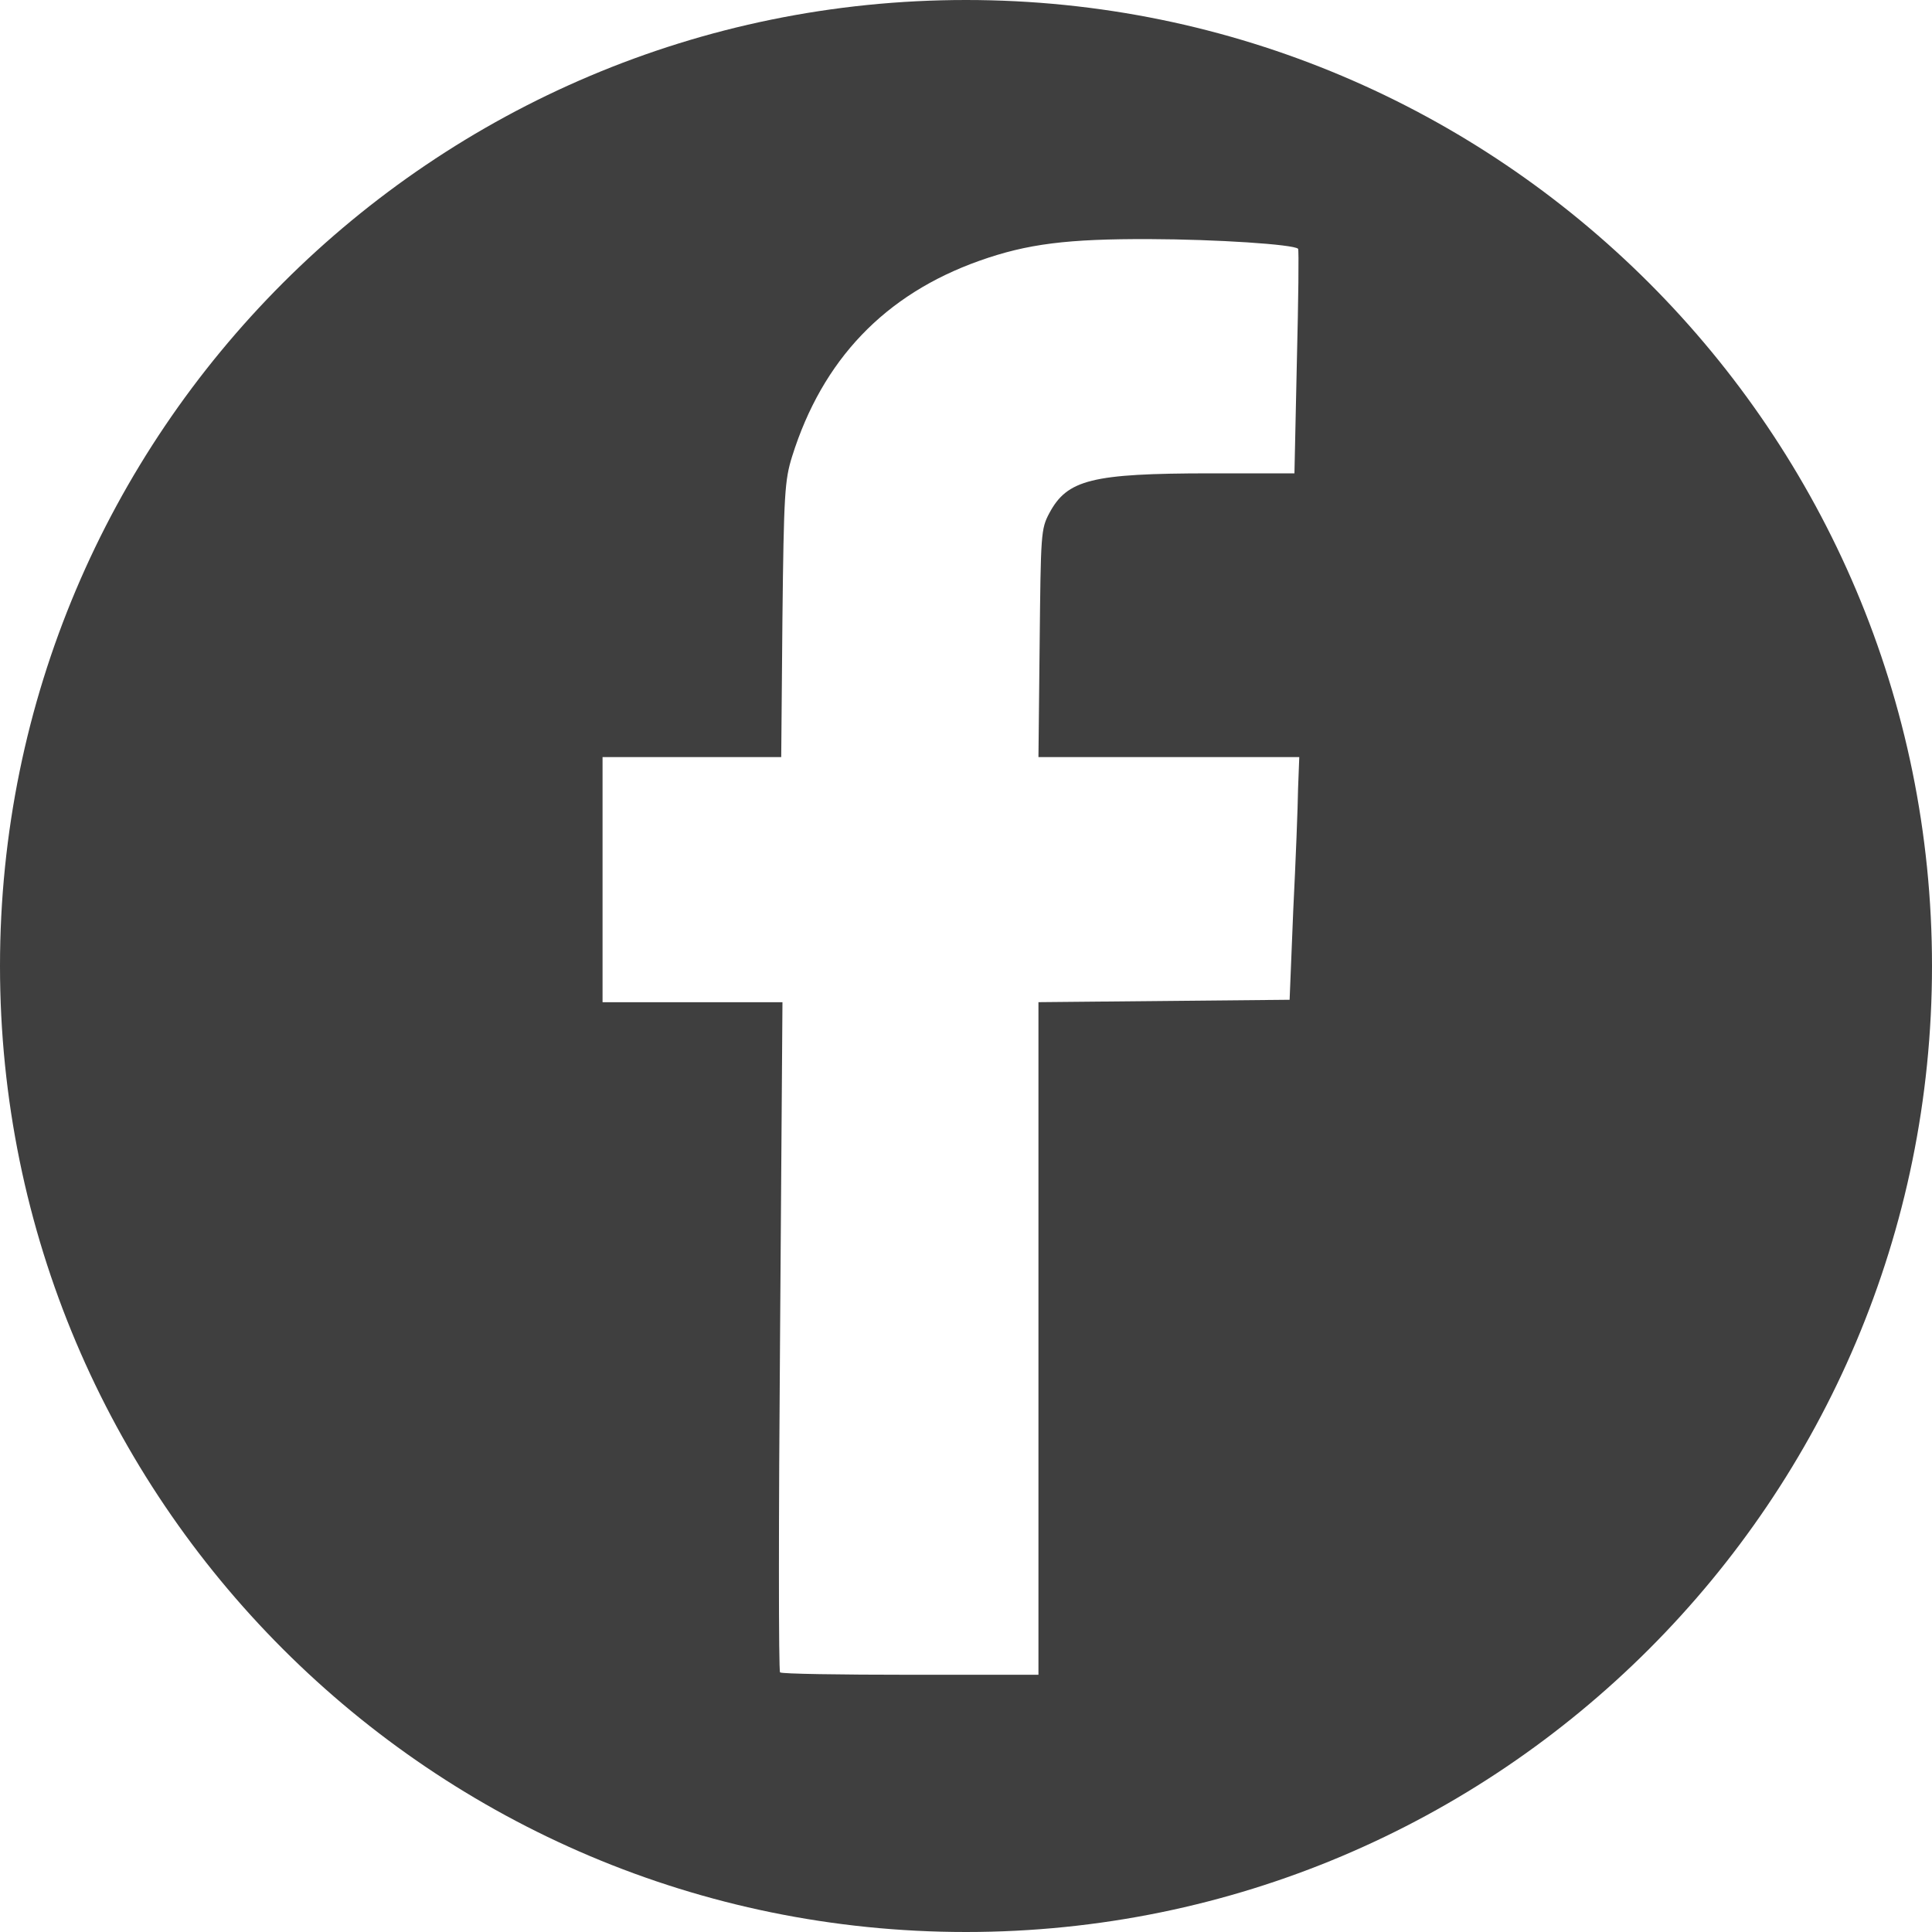
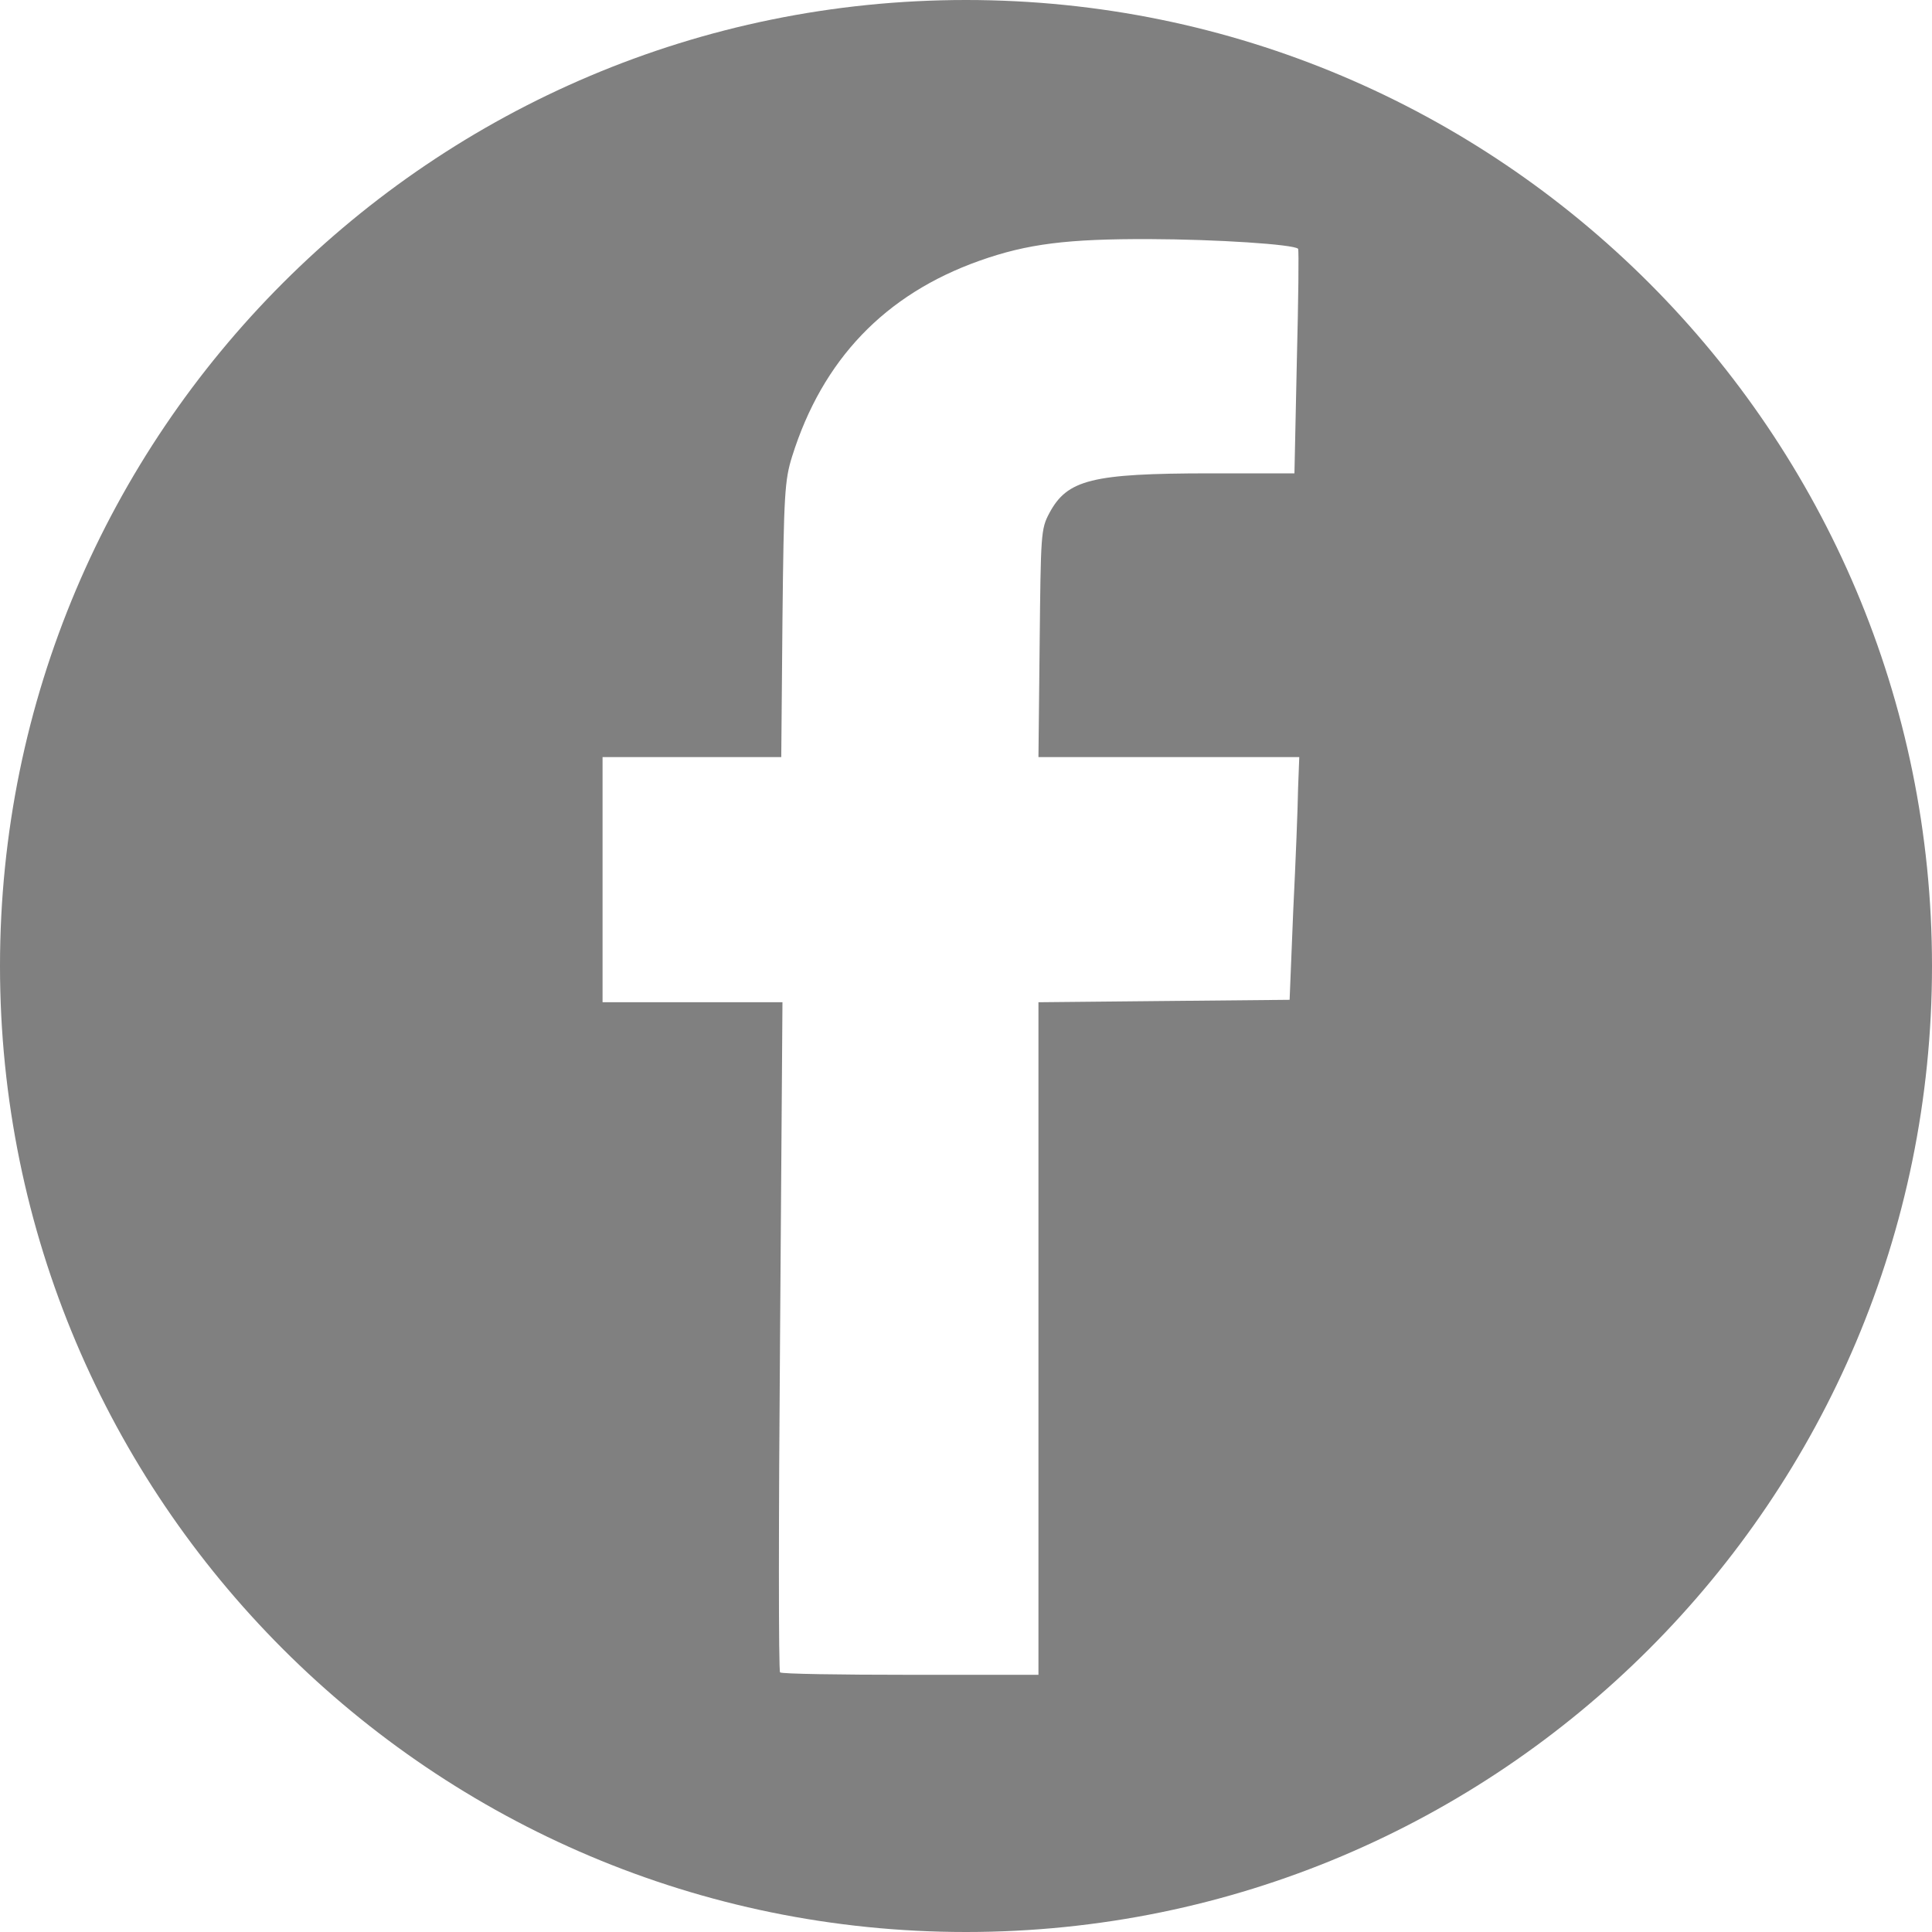
- <svg xmlns="http://www.w3.org/2000/svg" version="1.1" width="50" height="50" id="svg2">
+ <svg xmlns="http://www.w3.org/2000/svg" width="50" height="50" id="svg2" version="1.1">
  <defs id="defs4">
-     <clipPath id="clipPath3033">
-       <path d="M 0,792 612,792 612,0 0,0 0,792 z" id="path3035" />
+     <clipPath id="clipPath3033" clipPathUnits="userSpaceOnUse">
+       <path id="path3035" d="M 0,792 612,792 612,0 0,0 0,792 z" />
    </clipPath>
-     <clipPath id="clipPath3833">
-       <rect width="13.89" height="25.885" x="22.602" y="1014.86" id="rect3835" style="fill:#303030;fill-opacity:1" />
+     <clipPath clipPathUnits="userSpaceOnUse" id="clipPath3833">
+       <rect style="fill:#303030;fill-opacity:1" id="rect3835" width="13.89" height="25.885" x="22.602" y="1014.86" />
    </clipPath>
-     <clipPath id="clipPath3992">
-       <rect width="56.481" height="111.73" x="-359.022" y="-447.105" transform="scale(-1,-1)" id="rect3994" style="fill:#3f3f3f;fill-opacity:1" />
+     <clipPath clipPathUnits="userSpaceOnUse" id="clipPath3992">
+       <rect style="fill:#3f3f3f;fill-opacity:1" id="rect3994" width="56.481" height="111.73" x="-359.022" y="-447.105" mask="none" transform="scale(-1,-1)" />
    </clipPath>
  </defs>
-   <g transform="translate(0,-1002.362)" id="layer1">
-     <path d="M 25,0 C 11.193,0 0,11.193 0,25 0,38.807 11.193,50 25,50 38.807,50 50,38.807 50,25 50,11.193 38.807,0 25,0 z m 4.75,6.188 c 1.733,0.005 3.73,0.137 3.844,0.25 0.024,0.024 0.008,1.322 -0.031,2.906 L 33.5,12.25 l -2.188,0 c -3.058,0.003 -3.691,0.161 -4.156,1.031 -0.219,0.411 -0.22,0.539 -0.25,3.375 l -0.031,2.938 3.375,0 3.375,0 -0.031,0.812 c -0.006,0.457 -0.061,1.883 -0.125,3.156 l -0.094,2.312 -3.25,0.031 -3.25,0.031 0,8.719 0,8.688 -3.312,0 c -1.818,0 -3.336,-0.023 -3.375,-0.062 -0.039,-0.039 -0.039,-3.968 0,-8.719 l 0.062,-8.625 -2.312,0 -2.344,0 0,-3.188 0,-3.156 2.312,0 2.312,0 0.031,-3.562 C 20.285,12.779 20.308,12.426 20.5,11.812 21.285,9.309 22.9,7.619 25.344,6.75 26.593,6.306 27.638,6.181 29.75,6.188 z" transform="translate(0,1002.362)" id="path2985" style="fill:#3f3f3f;fill-opacity:1;stroke-width:0;stroke-miterlimit:4;stroke-dasharray:none" />
+   <g id="layer1" transform="translate(0,-1002.362)">
+     <path style="fill:#808080;fill-opacity:1;stroke-width:0;stroke-miterlimit:4;stroke-dasharray:none" d="M 25 0 C 11.193 1.1842379e-14 7.7666216e-17 11.193 0 25 C 2.3684758e-15 38.807 11.193 50 25 50 C 38.807 50 50 38.807 50 25 C 50 11.193 38.807 -3.4750475e-15 25 0 z M 29.75 6.188 C 31.483 6.193 33.48 6.324 33.594 6.438 C 33.618 6.462 33.602 7.76 33.562 9.344 L 33.5 12.25 L 31.312 12.25 C 28.254 12.253 27.621 12.411 27.156 13.281 C 26.937 13.692 26.936 13.82 26.906 16.656 L 26.875 19.594 L 30.25 19.594 L 33.625 19.594 L 33.594 20.406 C 33.588 20.863 33.532 22.289 33.469 23.562 L 33.375 25.875 L 30.125 25.906 L 26.875 25.938 L 26.875 34.656 L 26.875 43.344 L 23.562 43.344 C 21.744 43.344 20.227 43.321 20.188 43.281 C 20.148 43.242 20.149 39.313 20.188 34.562 L 20.25 25.938 L 17.938 25.938 L 15.594 25.938 L 15.594 22.75 L 15.594 19.594 L 17.906 19.594 L 20.219 19.594 L 20.25 16.031 C 20.285 12.779 20.308 12.426 20.5 11.812 C 21.285 9.309 22.9 7.619 25.344 6.75 C 26.593 6.306 27.638 6.181 29.75 6.188 z " id="path2985" transform="translate(0,1002.362)" />
  </g>
  <g id="layer2">
-     <path d="" id="path3062" style="fill:#000000" />
-     <path d="m 20.273,34.844 0,-8.649 -2.273,0 -2.273,0 0,-3.03 0,-3.03 2.256,0 2.256,0 0.067,-3.378 c 0.075,-3.752 0.151,-4.228 0.936,-5.84 0.877,-1.801 2.61,-3.148 4.907,-3.813 0.928,-0.269 1.238,-0.29 4.064,-0.287 2.072,0.003 3.105,0.05 3.2,0.145 0.1,0.1 0.114,0.937 0.048,2.923 l -0.092,2.782 -2.603,0.041 c -3.963,0.062 -3.929,0.023 -3.929,4.526 l 0,2.902 3.364,0 3.364,0 -0.082,1.799 c -0.045,0.99 -0.117,2.353 -0.16,3.03 l -0.078,1.231 -3.204,0 -3.204,0 0,8.649 0,8.649 -3.283,0 -3.283,0 0,-8.649 z" id="path3838" style="fill:#333333;fill-opacity:0" />
-     <path d="m 20.273,34.844 0,-8.649 -2.273,0 -2.273,0 0,-3.03 0,-3.03 2.256,0 2.256,0 0.067,-3.378 c 0.075,-3.752 0.151,-4.228 0.936,-5.84 0.877,-1.801 2.61,-3.148 4.907,-3.813 0.928,-0.269 1.238,-0.29 4.064,-0.287 2.072,0.003 3.105,0.05 3.2,0.145 0.1,0.1 0.114,0.937 0.048,2.923 l -0.092,2.782 -2.603,0.041 c -3.963,0.062 -3.929,0.023 -3.929,4.526 l 0,2.902 3.364,0 3.364,0 -0.082,1.799 c -0.045,0.99 -0.117,2.353 -0.16,3.03 l -0.078,1.231 -3.204,0 -3.204,0 0,8.649 0,8.649 -3.283,0 -3.283,0 0,-8.649 z" id="path3840" style="fill:#333333;fill-opacity:0" />
+     <path style="fill:#000000" d="" id="path3062" />
+     <path style="fill:#333333;fill-opacity:0" d="m 20.273,34.844 0,-8.649 -2.273,0 -2.273,0 0,-3.03 0,-3.03 2.256,0 2.256,0 0.067,-3.378 c 0.075,-3.752 0.151,-4.228 0.936,-5.84 0.877,-1.801 2.61,-3.148 4.907,-3.813 0.928,-0.269 1.238,-0.29 4.064,-0.287 2.072,0.003 3.105,0.05 3.2,0.145 0.1,0.1 0.114,0.937 0.048,2.923 l -0.092,2.782 -2.603,0.041 c -3.963,0.062 -3.929,0.023 -3.929,4.526 l 0,2.902 3.364,0 3.364,0 -0.082,1.799 c -0.045,0.99 -0.117,2.353 -0.16,3.03 l -0.078,1.231 -3.204,0 -3.204,0 0,8.649 0,8.649 -3.283,0 -3.283,0 0,-8.649 z" id="path3838" />
+     <path style="fill:#333333;fill-opacity:0" d="m 20.273,34.844 0,-8.649 -2.273,0 -2.273,0 0,-3.03 0,-3.03 2.256,0 2.256,0 0.067,-3.378 c 0.075,-3.752 0.151,-4.228 0.936,-5.84 0.877,-1.801 2.61,-3.148 4.907,-3.813 0.928,-0.269 1.238,-0.29 4.064,-0.287 2.072,0.003 3.105,0.05 3.2,0.145 0.1,0.1 0.114,0.937 0.048,2.923 l -0.092,2.782 -2.603,0.041 c -3.963,0.062 -3.929,0.023 -3.929,4.526 l 0,2.902 3.364,0 3.364,0 -0.082,1.799 c -0.045,0.99 -0.117,2.353 -0.16,3.03 l -0.078,1.231 -3.204,0 -3.204,0 0,8.649 0,8.649 -3.283,0 -3.283,0 0,-8.649 z" id="path3840" />
  </g>
</svg>
